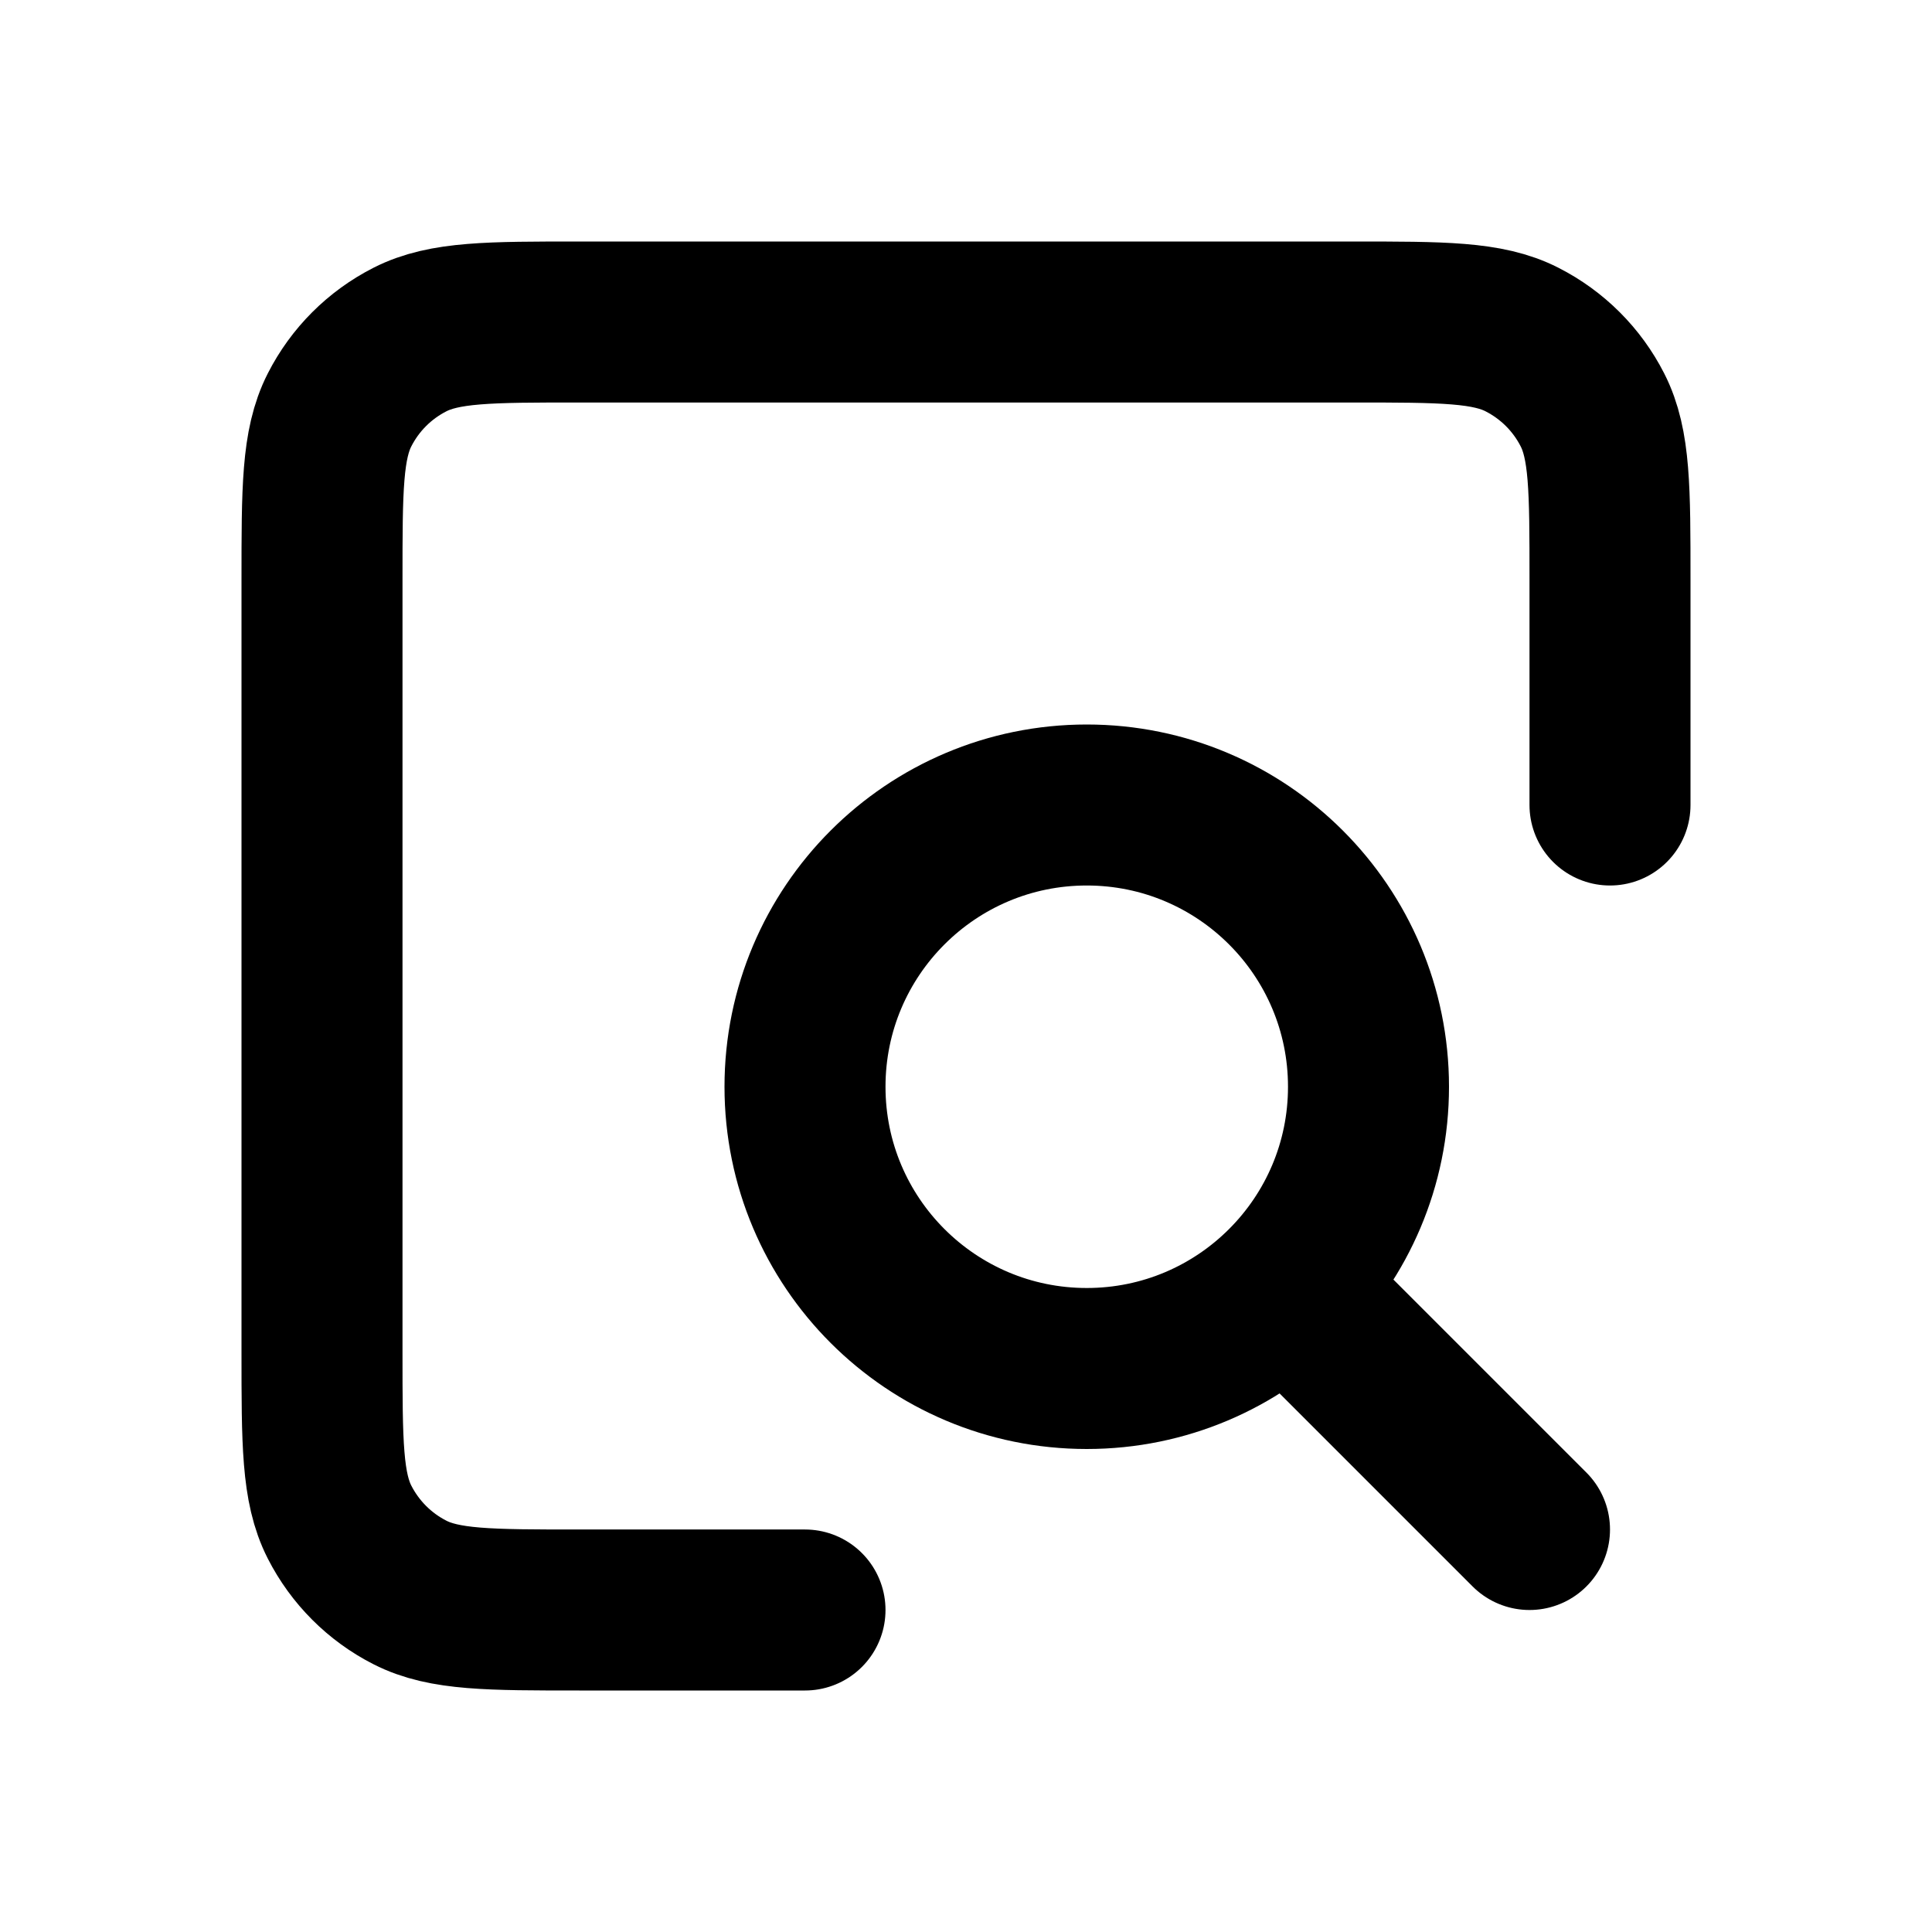
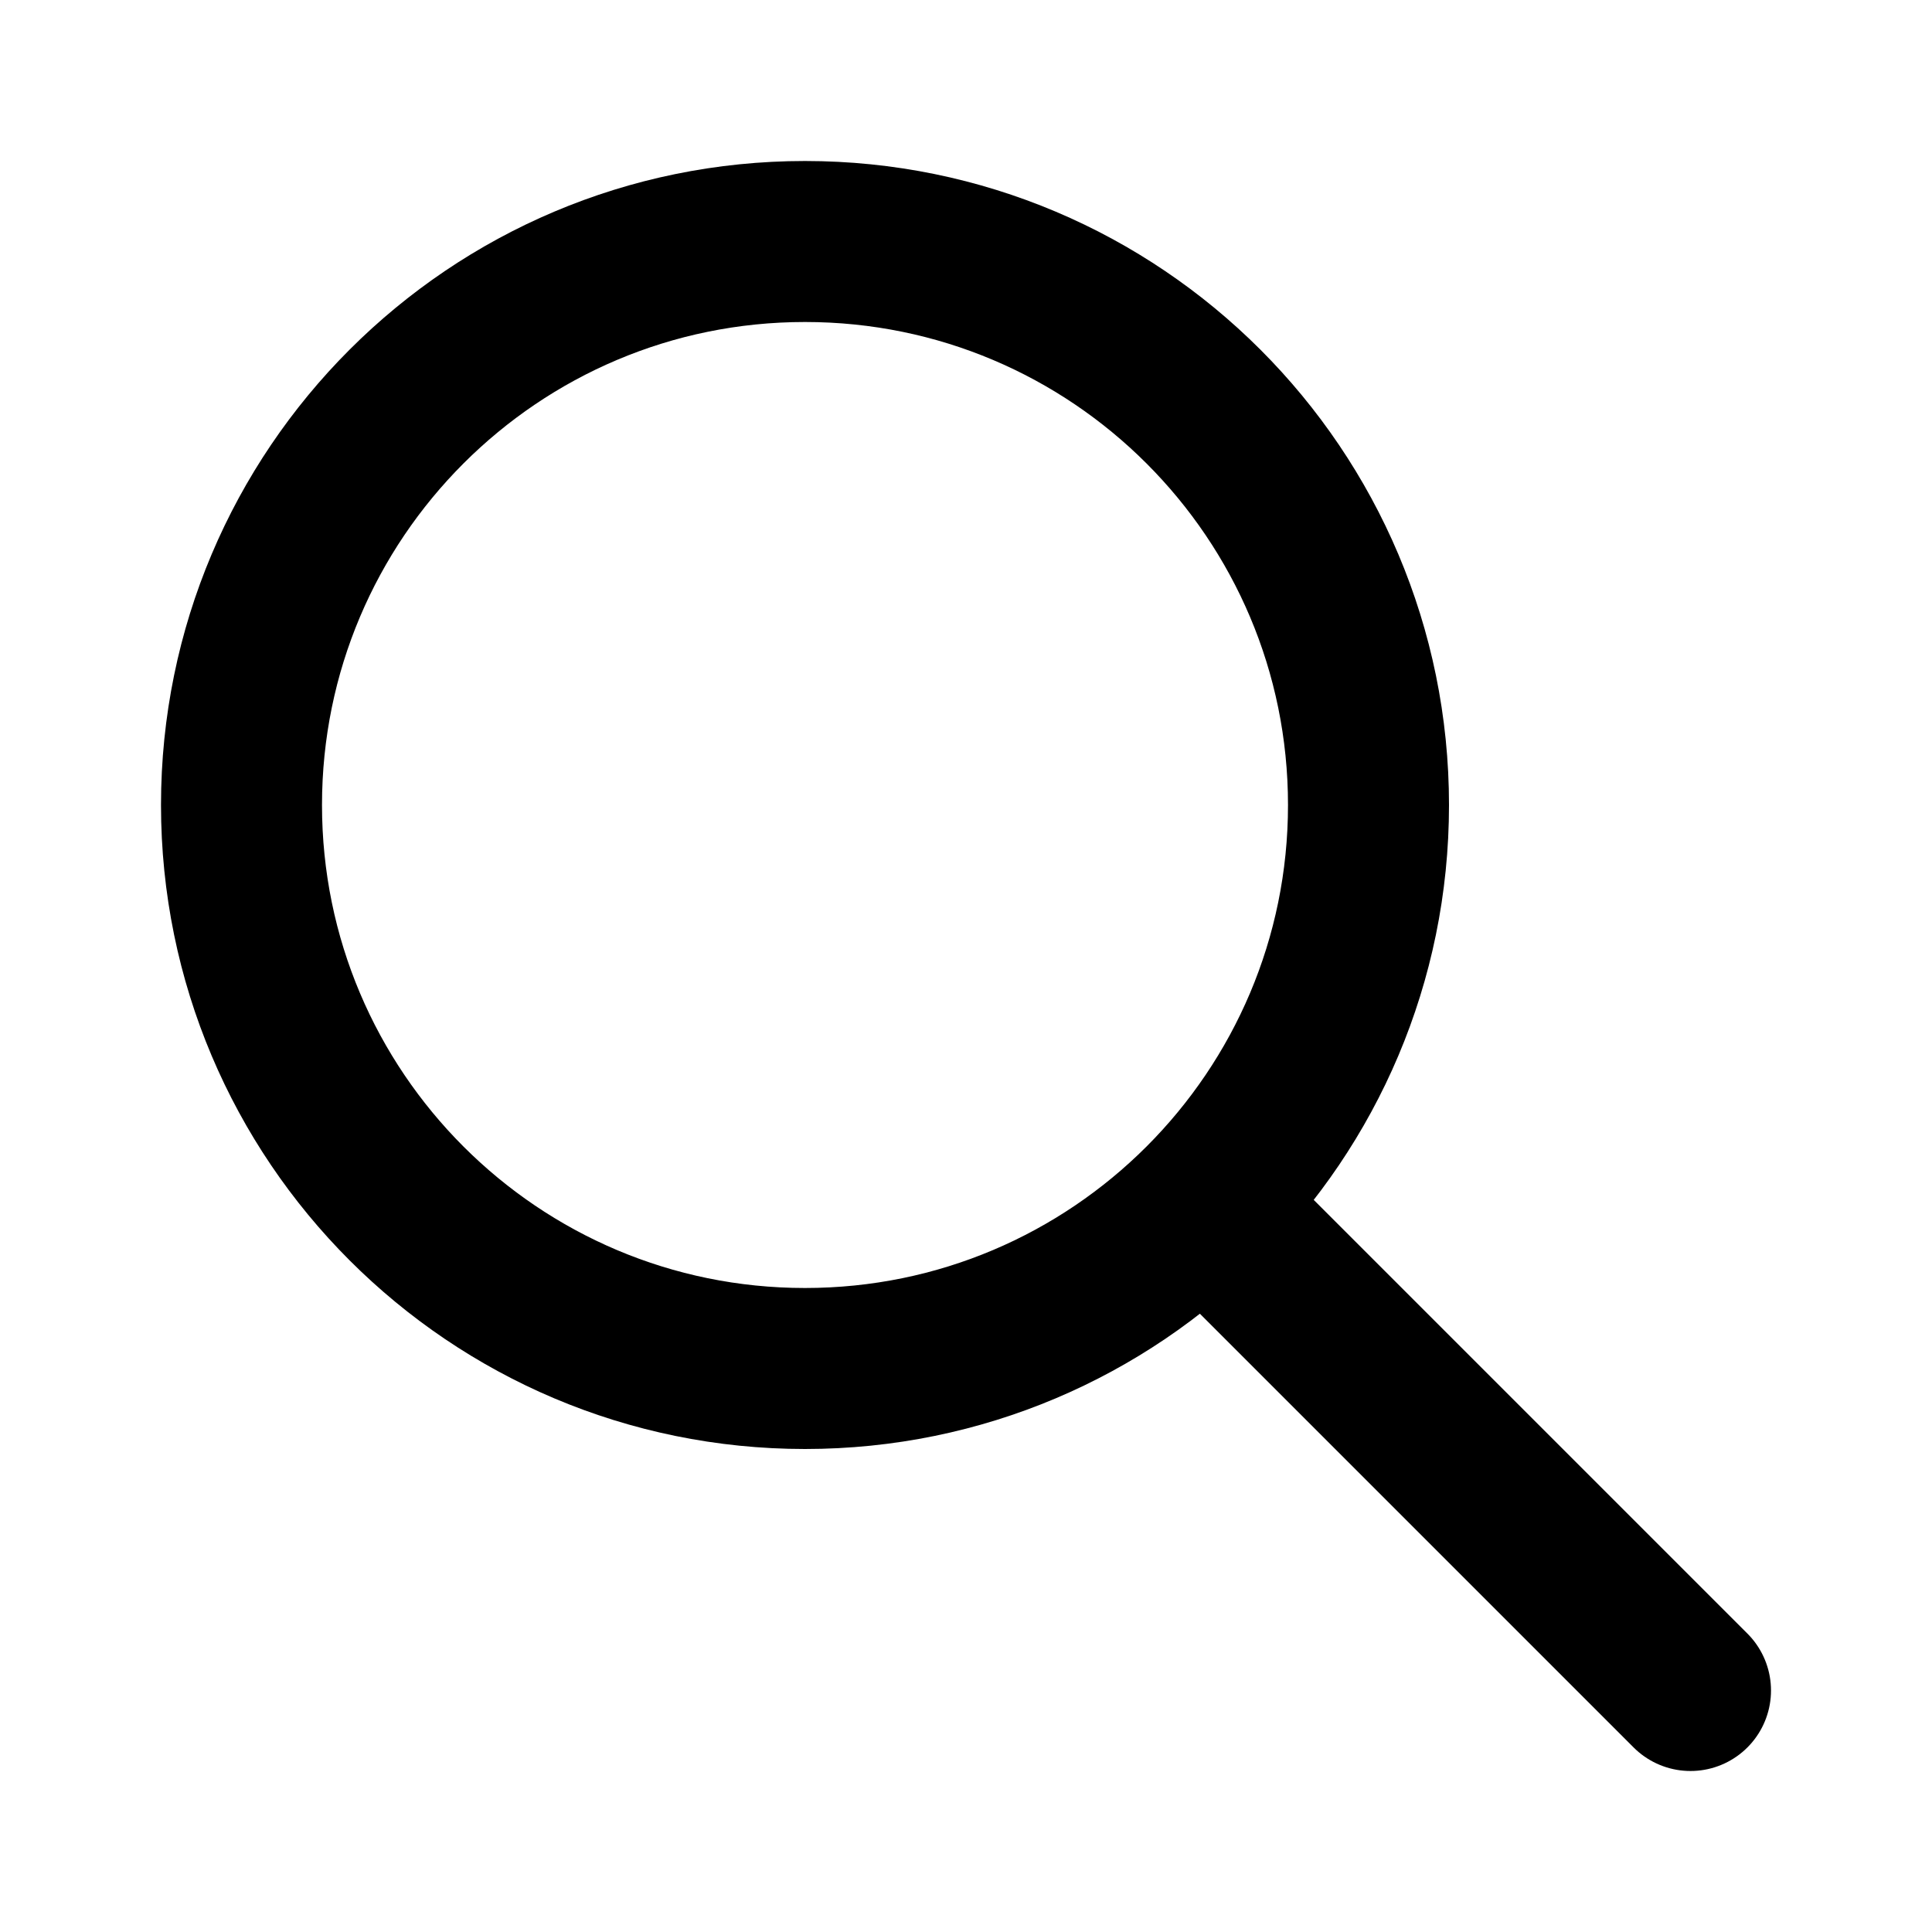
- <svg xmlns="http://www.w3.org/2000/svg" width="24" height="24" viewBox="0 0 24 24" fill="none">
-   <path d="M19 19L16 16M10 20H7.197C6.079 20 5.519 20 5.092 19.782C4.715 19.59 4.41 19.284 4.218 18.908C4 18.48 4 17.92 4 16.8V7.2C4 6.08 4 5.52 4.218 5.092C4.41 4.715 4.715 4.41 5.092 4.218C5.52 4 6.08 4 7.2 4H16.8C17.92 4 18.48 4 18.907 4.218C19.284 4.41 19.59 4.715 19.782 5.092C20 5.519 20 6.079 20 7.197V10M13.5 17C11.567 17 10 15.433 10 13.5C10 11.567 11.567 10 13.5 10C15.433 10 17 11.567 17 13.5C17 15.433 15.433 17 13.5 17Z" stroke="black" stroke-width="2" stroke-linecap="round" stroke-linejoin="round" />
+ <svg xmlns="http://www.w3.org/2000/svg" viewBox="0 0 24 24" width="24" height="24">
+   <path fill="none" stroke="currentColor" stroke-linecap="round" stroke-linejoin="round" stroke-width="2" d="M21 21l-6-6m2-5a7 7 0 11-14 0 7 7 0 0114 0z" />
</svg>
